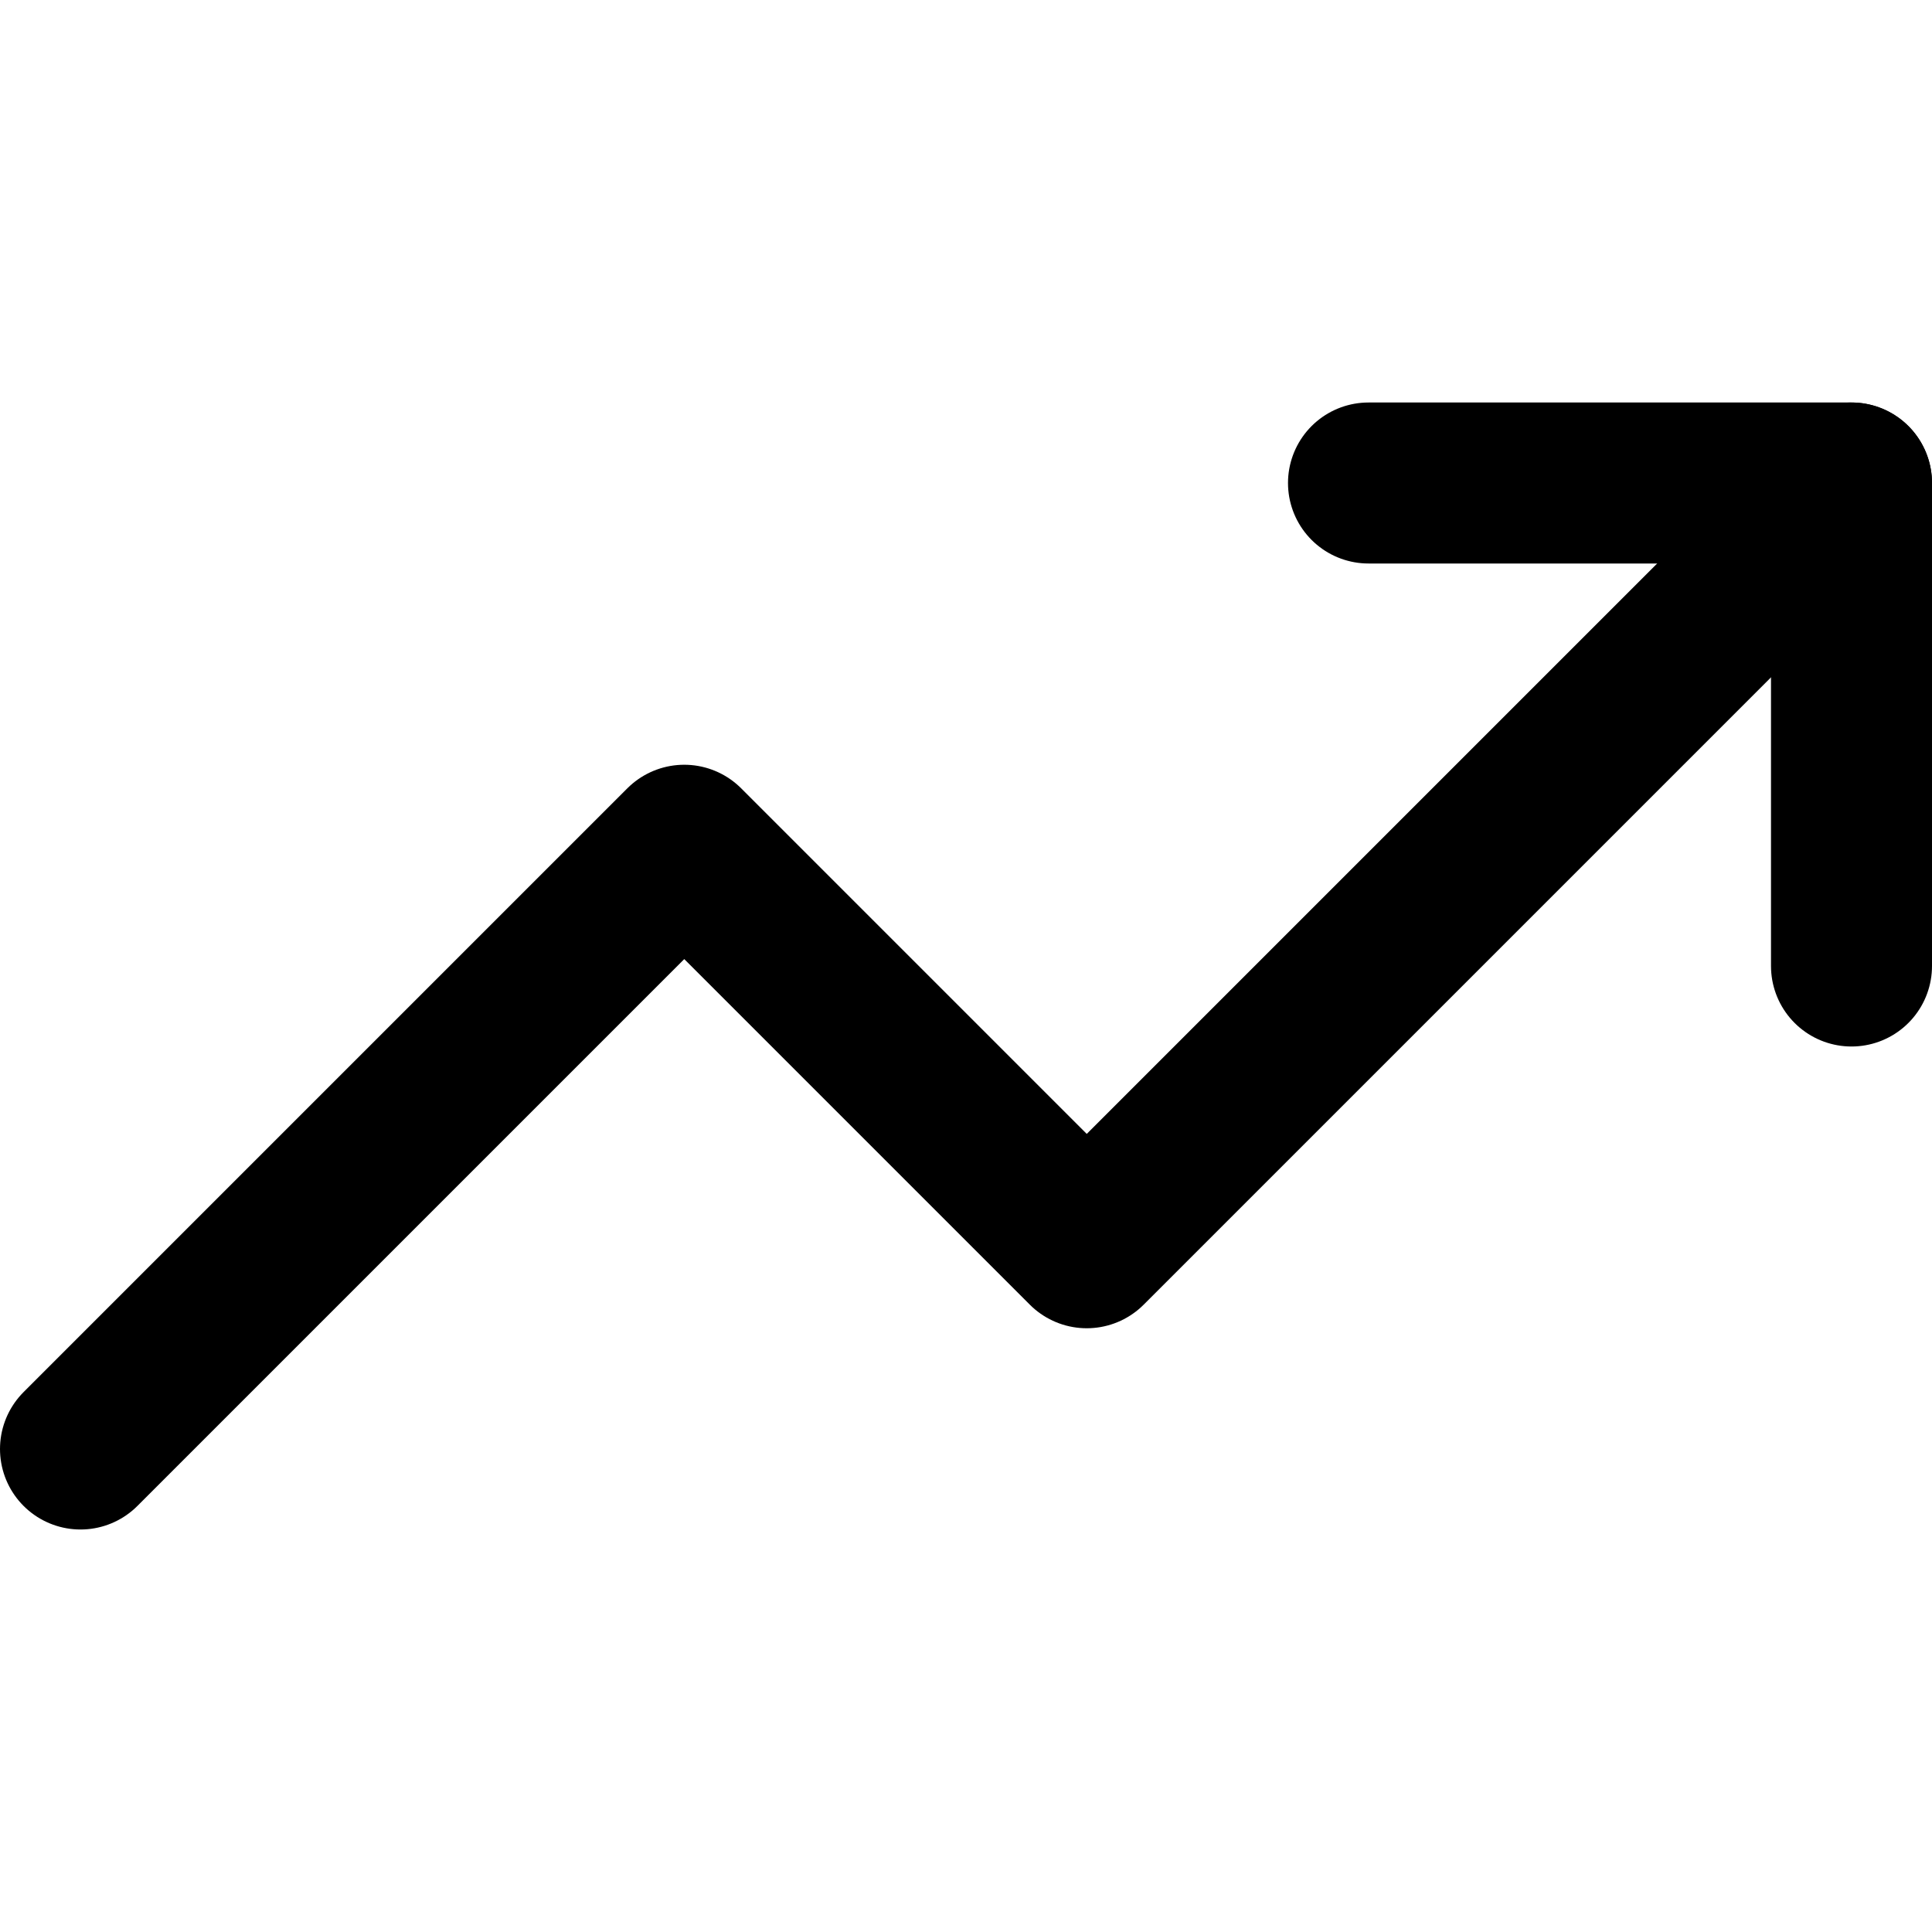
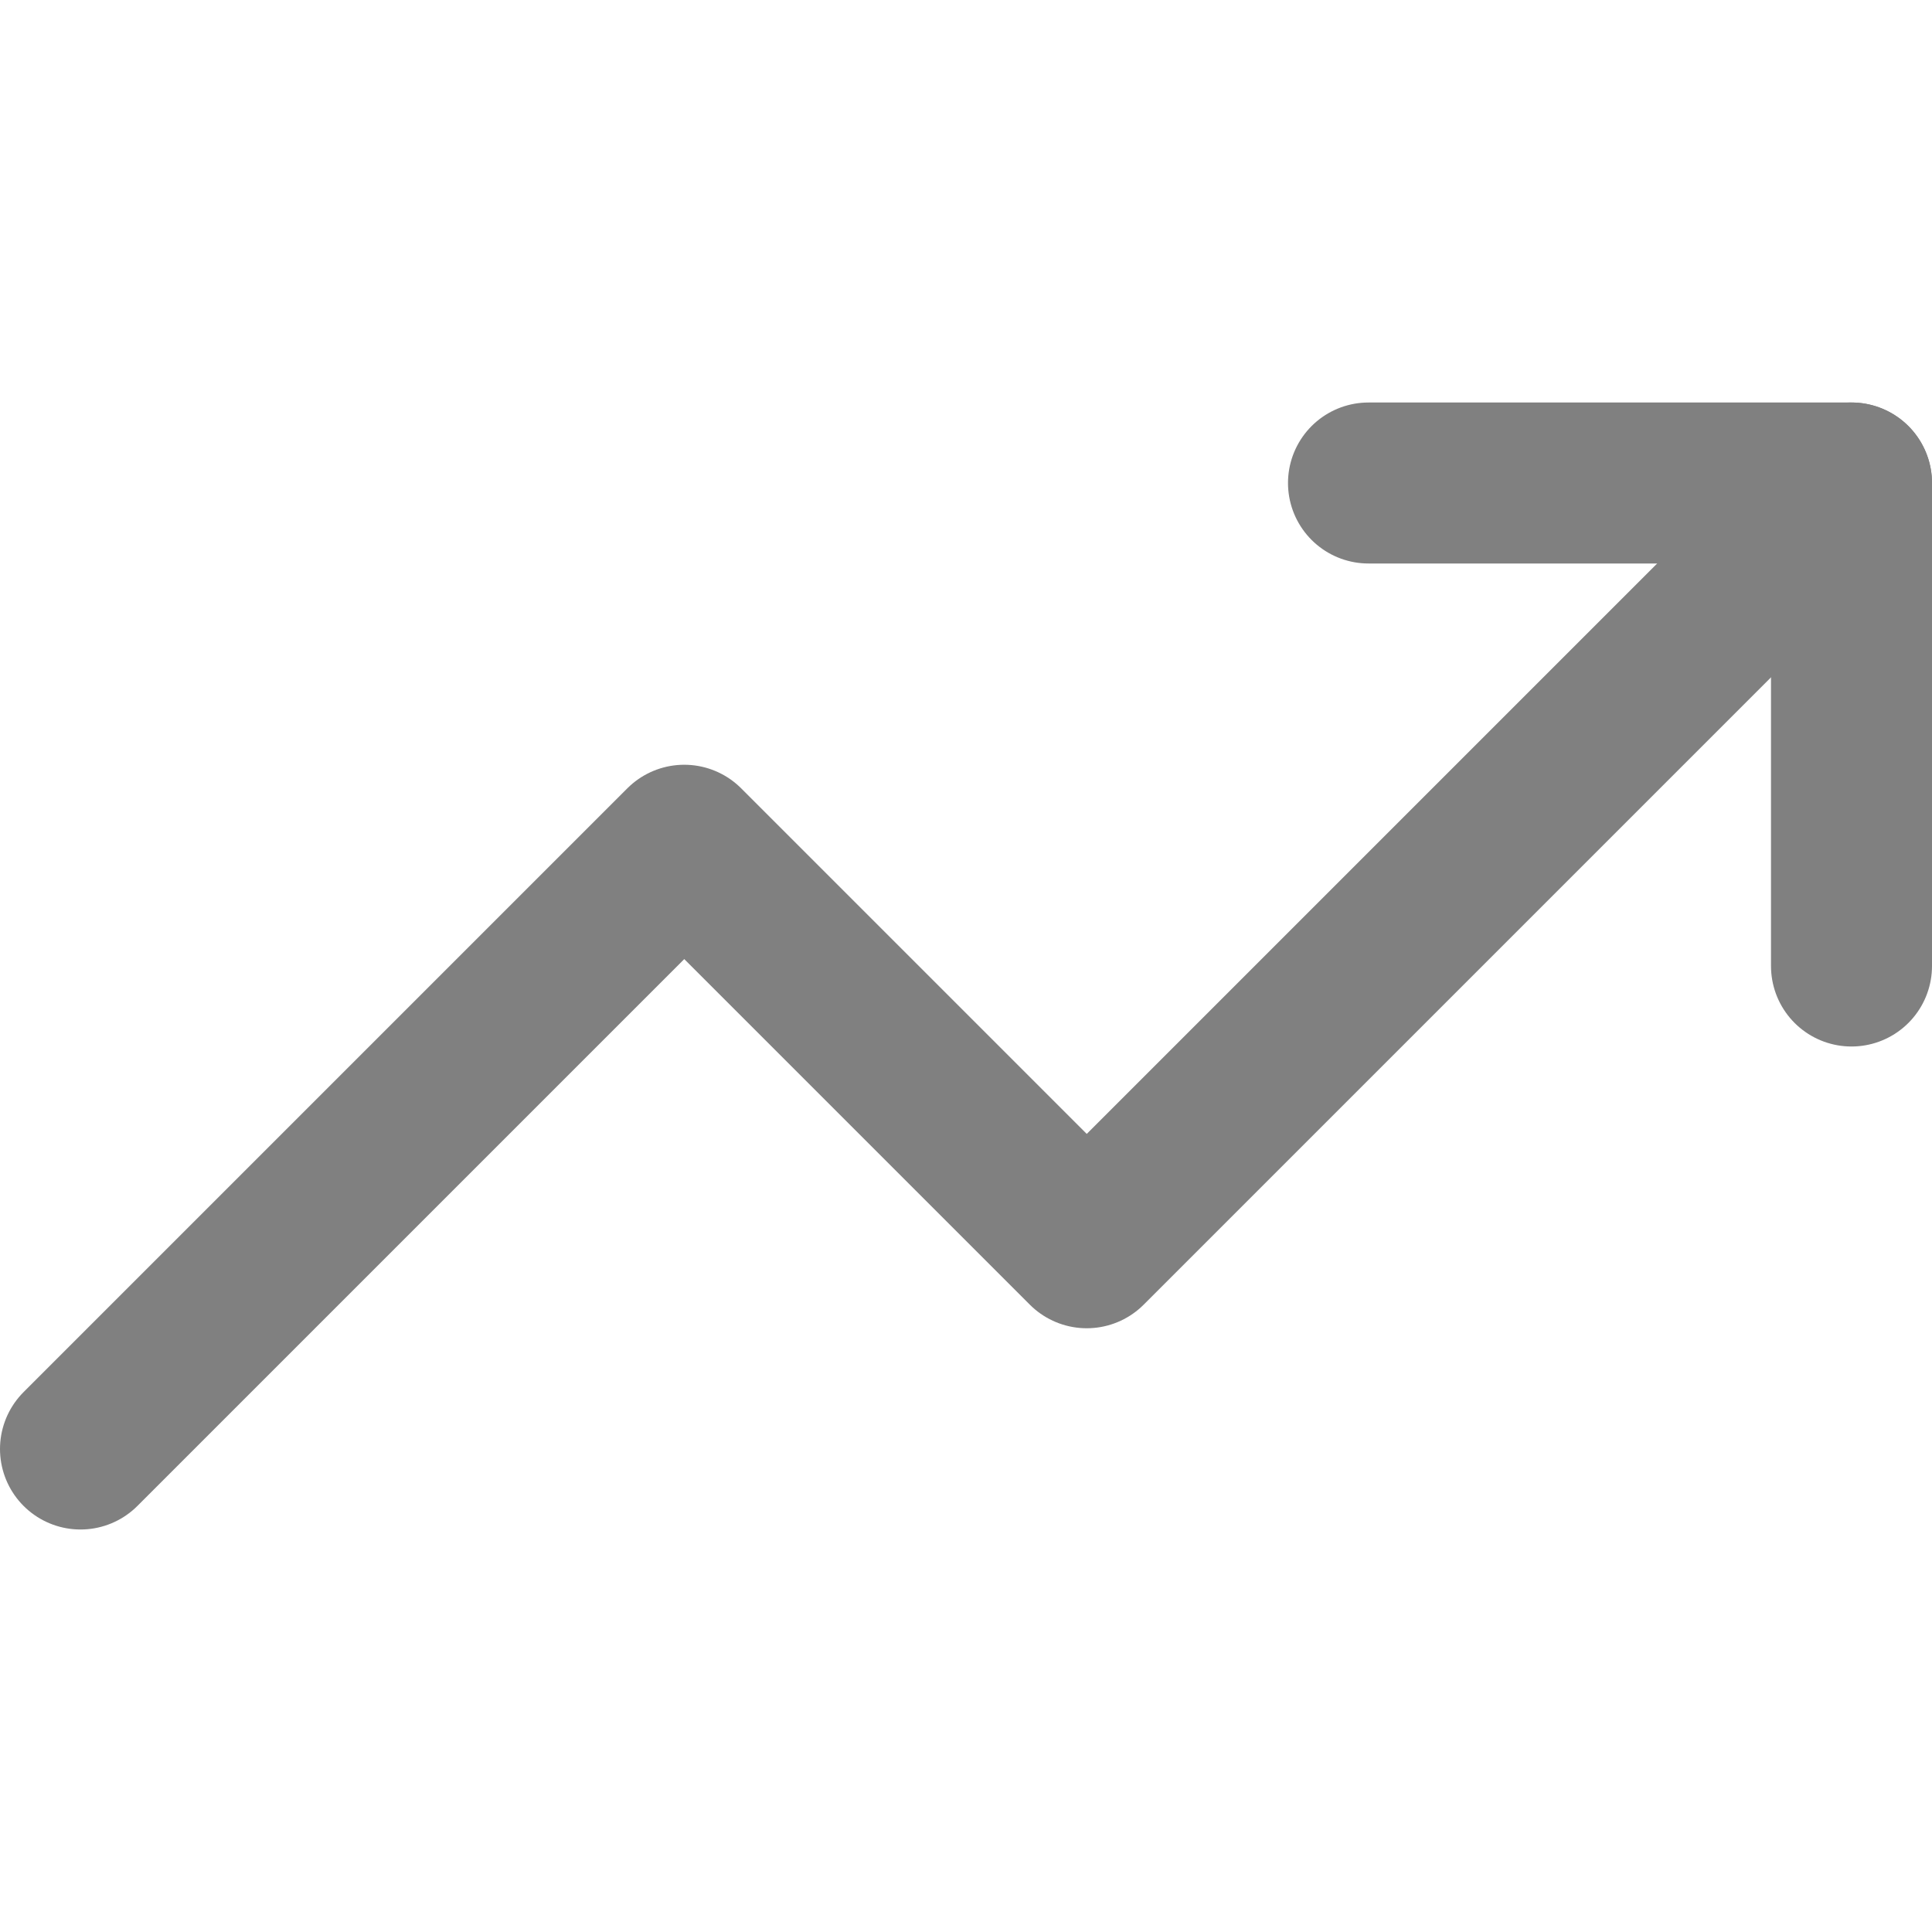
<svg xmlns="http://www.w3.org/2000/svg" width="24" height="24" viewBox="0 0 24 24">
-   <polyline points="23 6 13.5 15.5 8.5 10.5 1 18" fill="none" stroke="#000" stroke-linecap="round" stroke-linejoin="round" stroke-width="2" />
-   <polyline points="17 6 23 6 23 12" fill="none" stroke="#000" stroke-linecap="round" stroke-linejoin="round" stroke-width="2" />
+   <polyline points="23 6 13.5 15.5 8.5 10.5 1 18" fill="none" stroke="#808080" stroke-linecap="round" stroke-linejoin="round" stroke-width="2" />
+   <polyline points="17 6 23 6 23 12" fill="none" stroke="#808080" stroke-linecap="round" stroke-linejoin="round" stroke-width="2" />
</svg>
